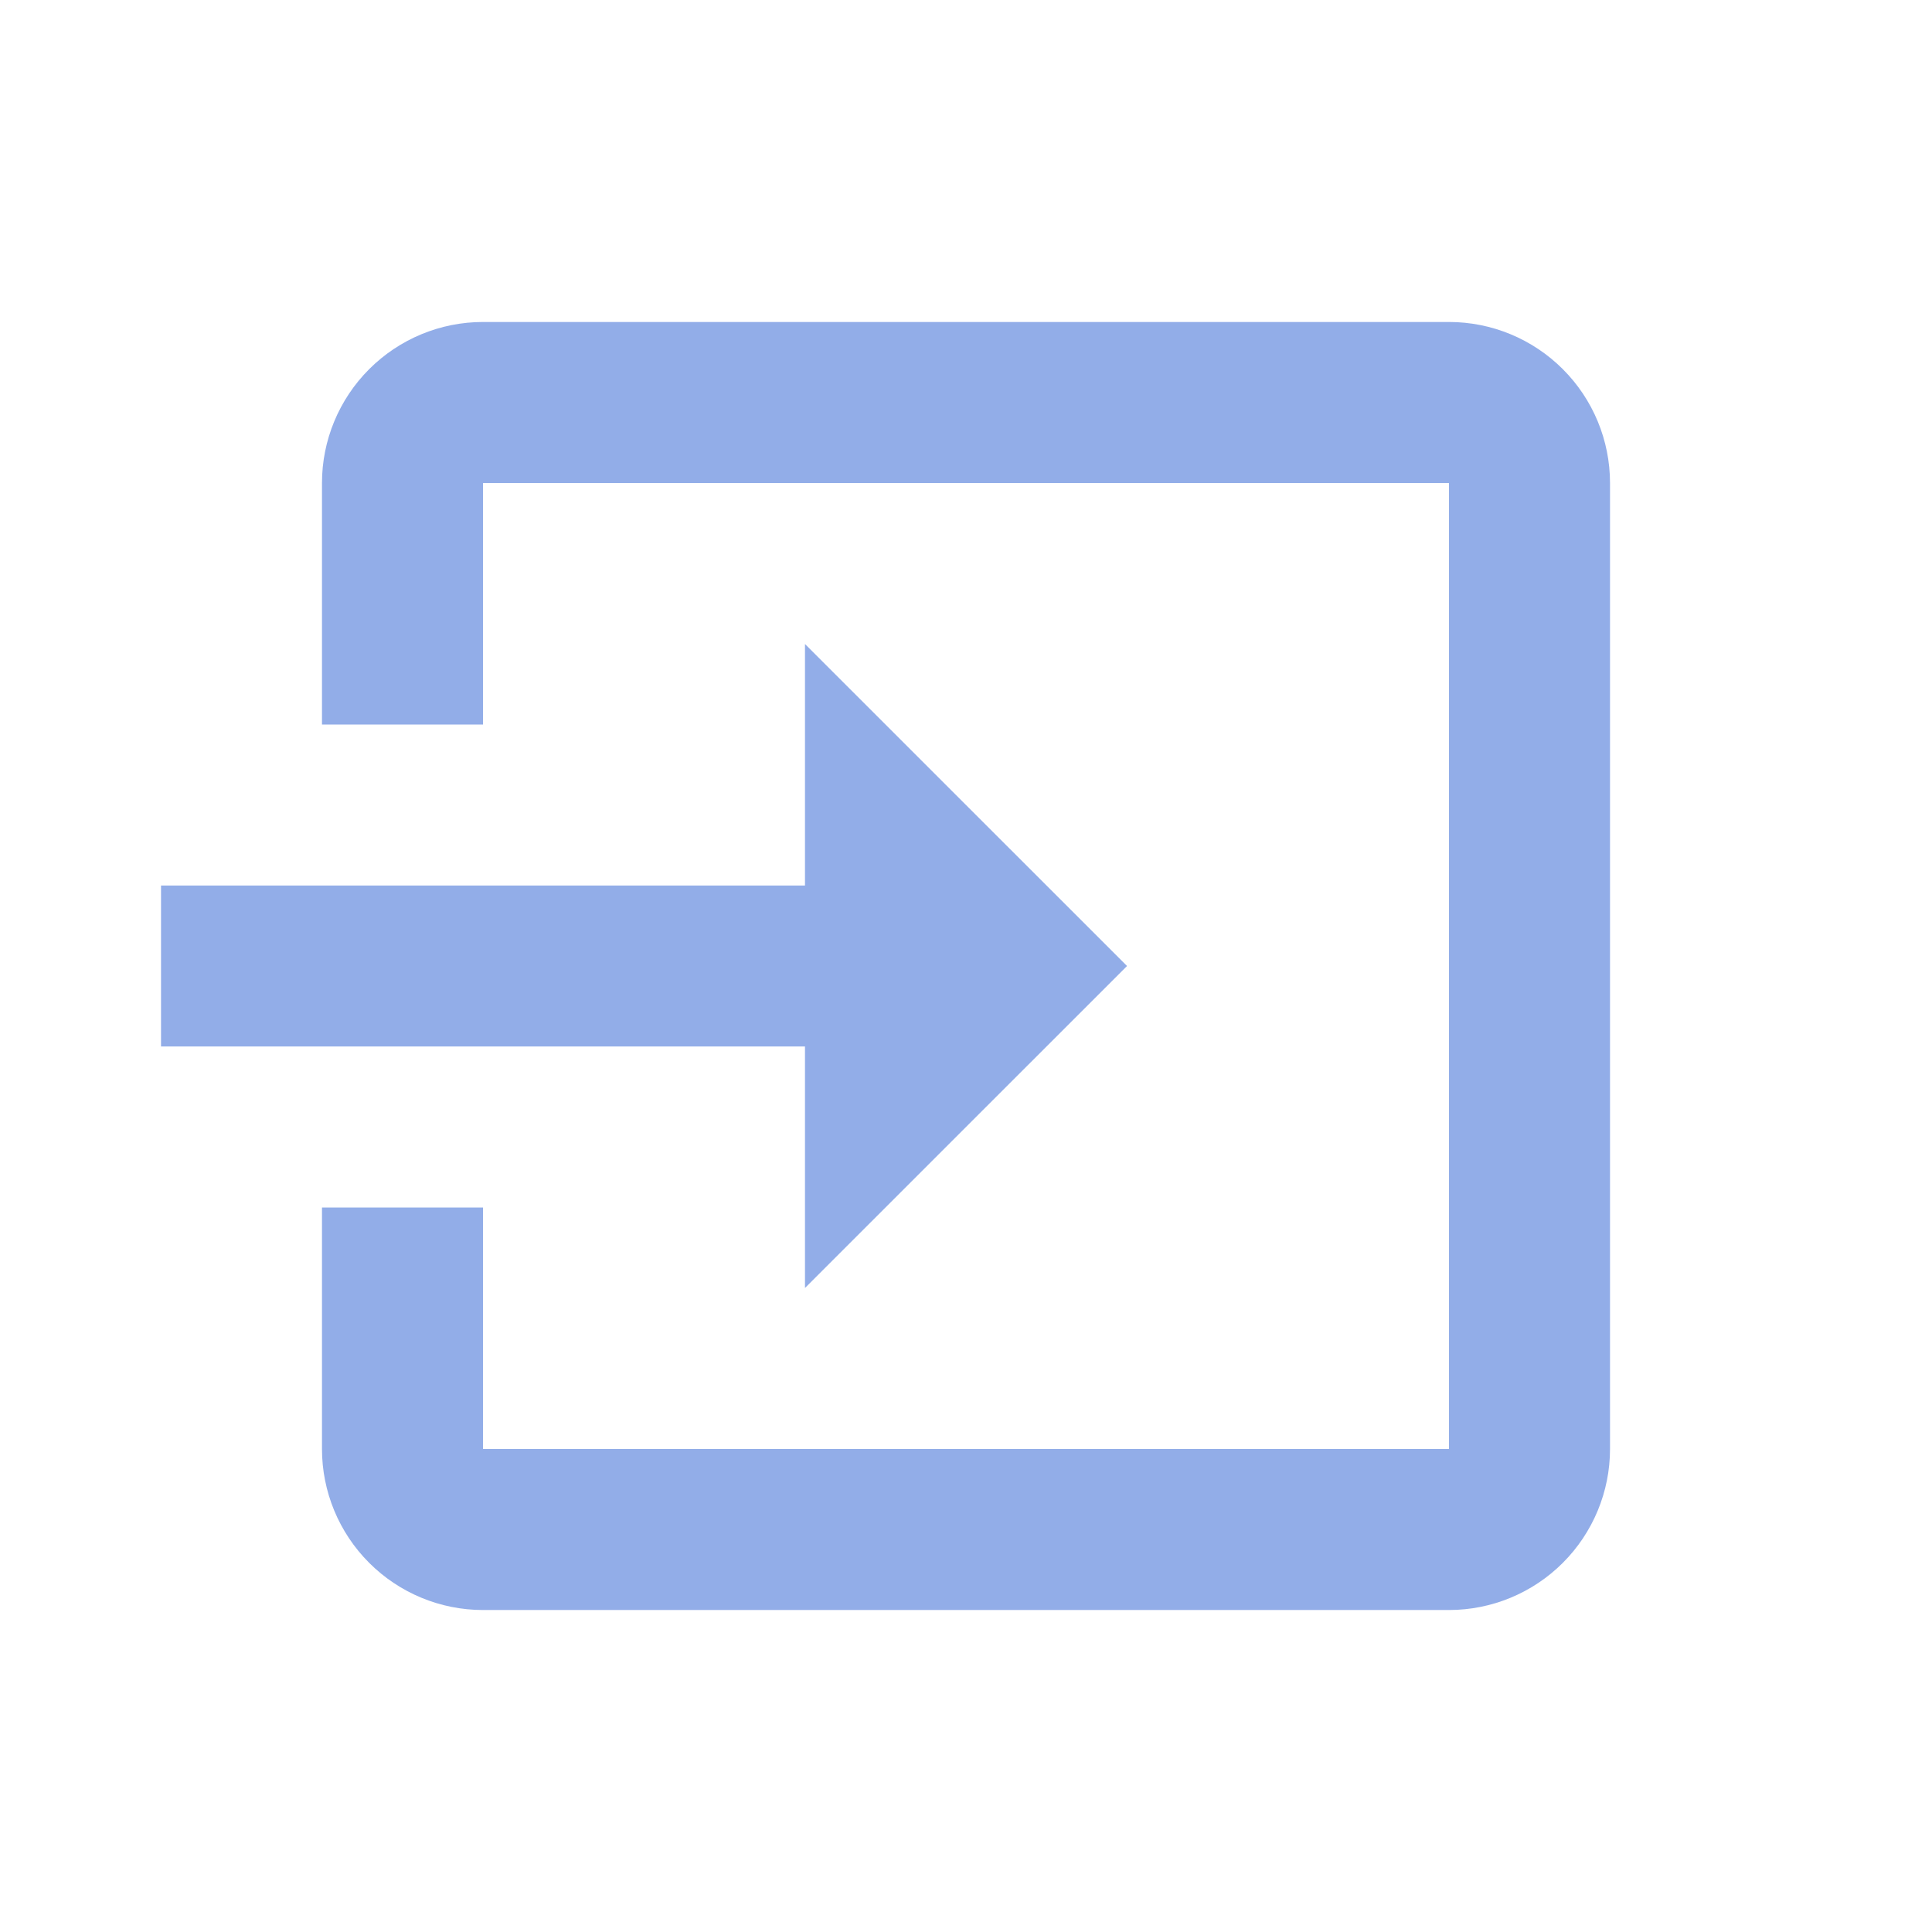
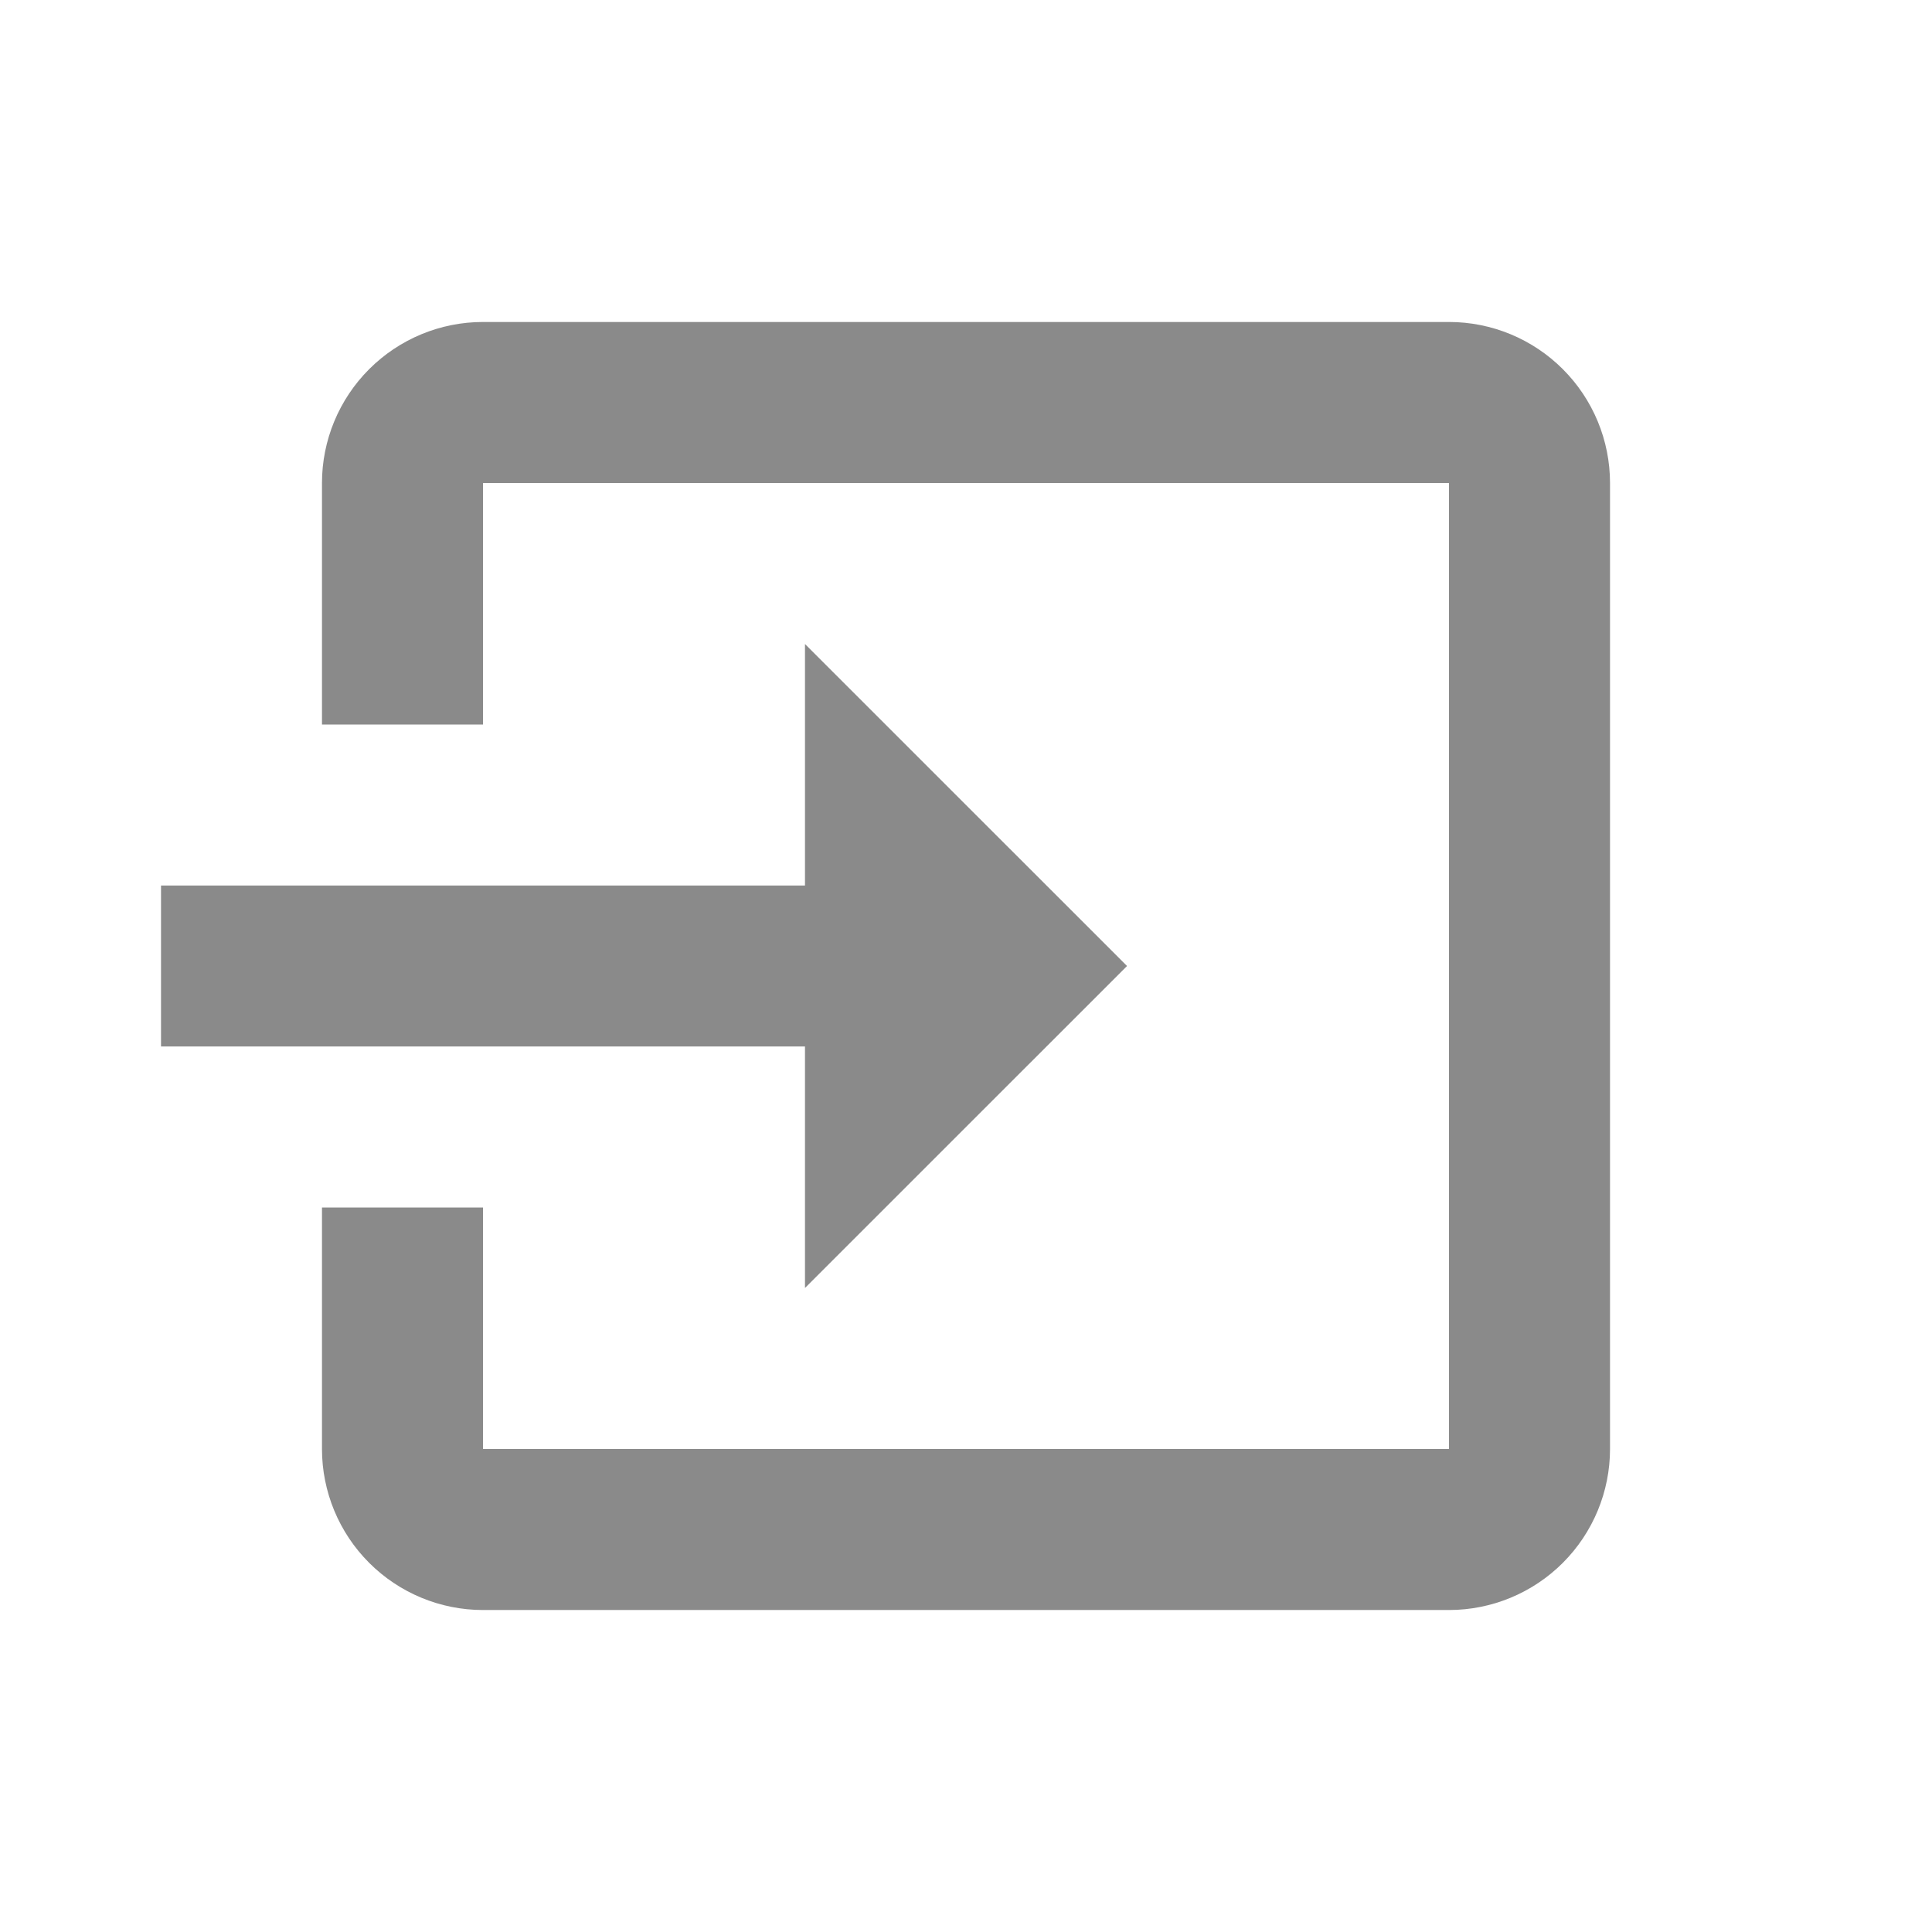
<svg xmlns="http://www.w3.org/2000/svg" width="38" height="38" viewBox="0 0 38 38" fill="none">
-   <path d="M22.167 19L15.833 12.667V17.417H3.167V20.583H15.833V25.333M31.667 28.5V9.5C31.667 8.66 31.333 7.855 30.739 7.261C30.145 6.667 29.34 6.333 28.5 6.333H9.5C8.66 6.333 7.855 6.667 7.261 7.261C6.667 7.855 6.333 8.66 6.333 9.5V14.25H9.5V9.5H28.5V28.5H9.5V23.75H6.333V28.5C6.333 29.34 6.667 30.145 7.261 30.739C7.855 31.333 8.66 31.667 9.5 31.667H28.5C29.34 31.667 30.145 31.333 30.739 30.739C31.333 30.145 31.667 29.34 31.667 28.5Z" fill="#3165D4" fill-opacity="0.53" />
+   <path d="M22.167 19L15.833 12.667V17.417H3.167V20.583H15.833V25.333M31.667 28.5V9.5C31.667 8.66 31.333 7.855 30.739 7.261C30.145 6.667 29.34 6.333 28.5 6.333H9.5C8.66 6.333 7.855 6.667 7.261 7.261C6.667 7.855 6.333 8.66 6.333 9.5V14.25H9.5V9.5H28.5V28.5H9.5V23.75H6.333V28.5C6.333 29.34 6.667 30.145 7.261 30.739C7.855 31.333 8.66 31.667 9.5 31.667H28.5C29.34 31.667 30.145 31.333 30.739 30.739C31.333 30.145 31.667 29.34 31.667 28.5Z" fill="#232323" fill-opacity="0.53" />
</svg>
